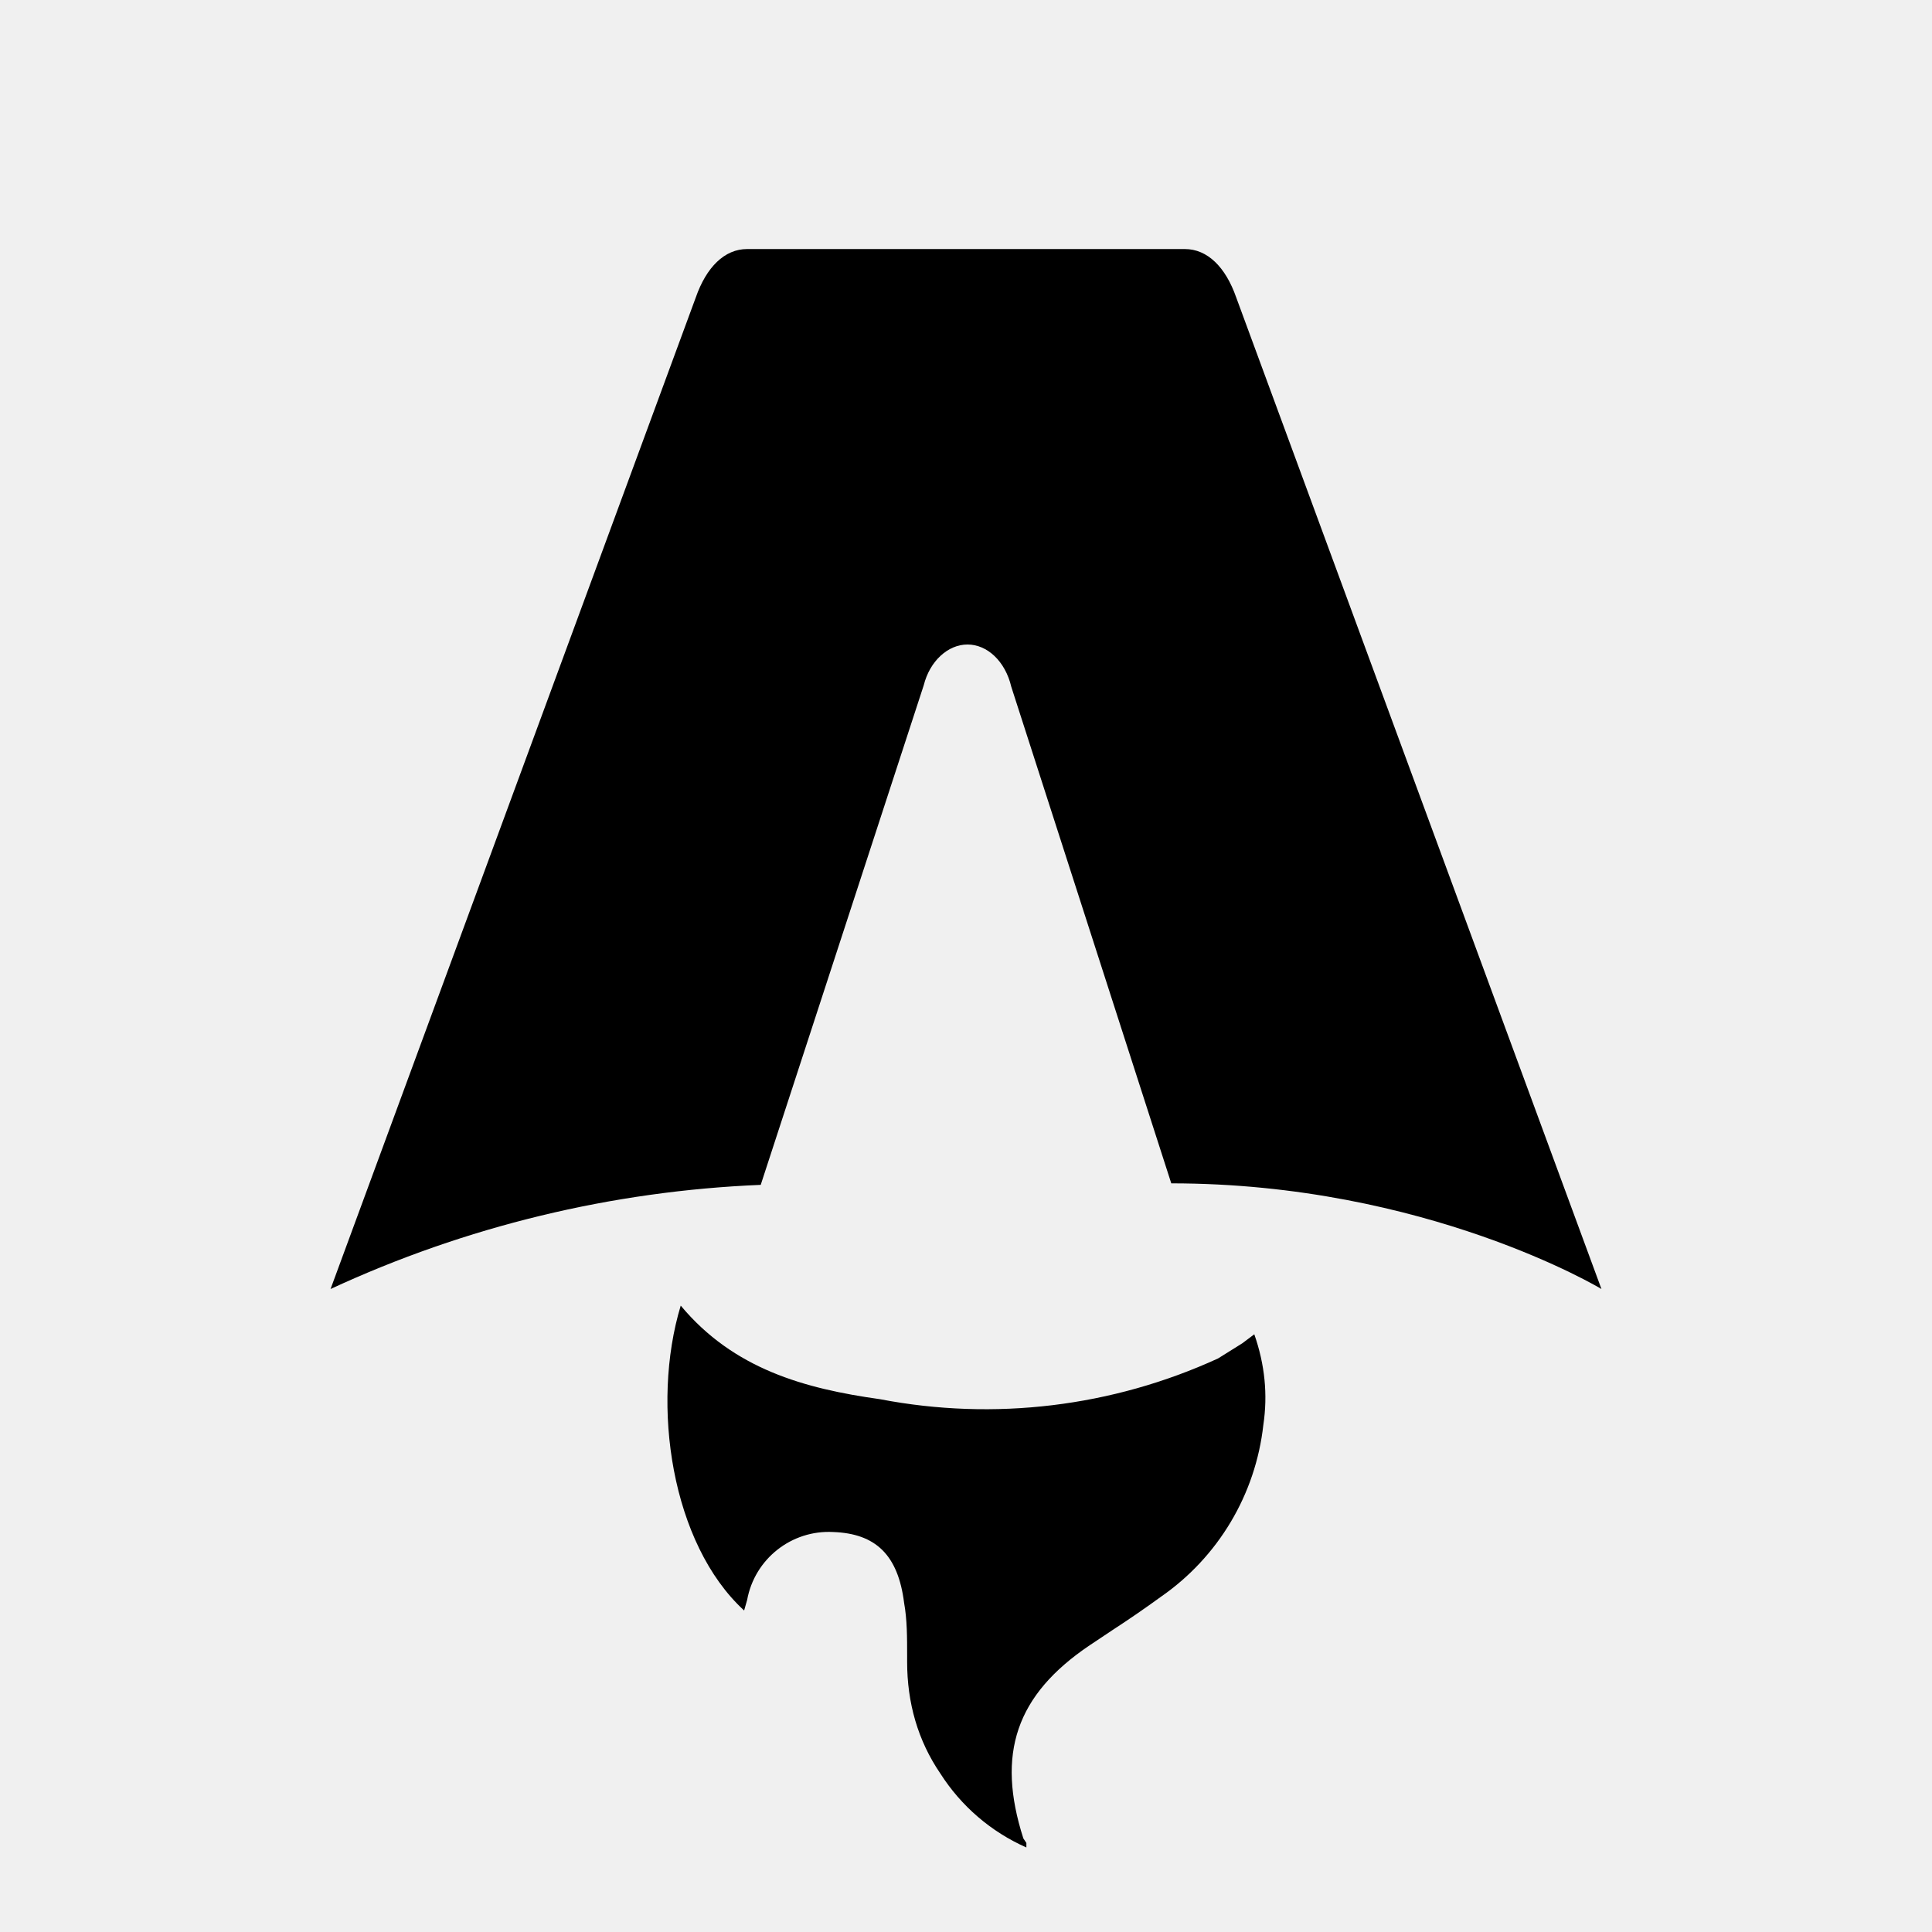
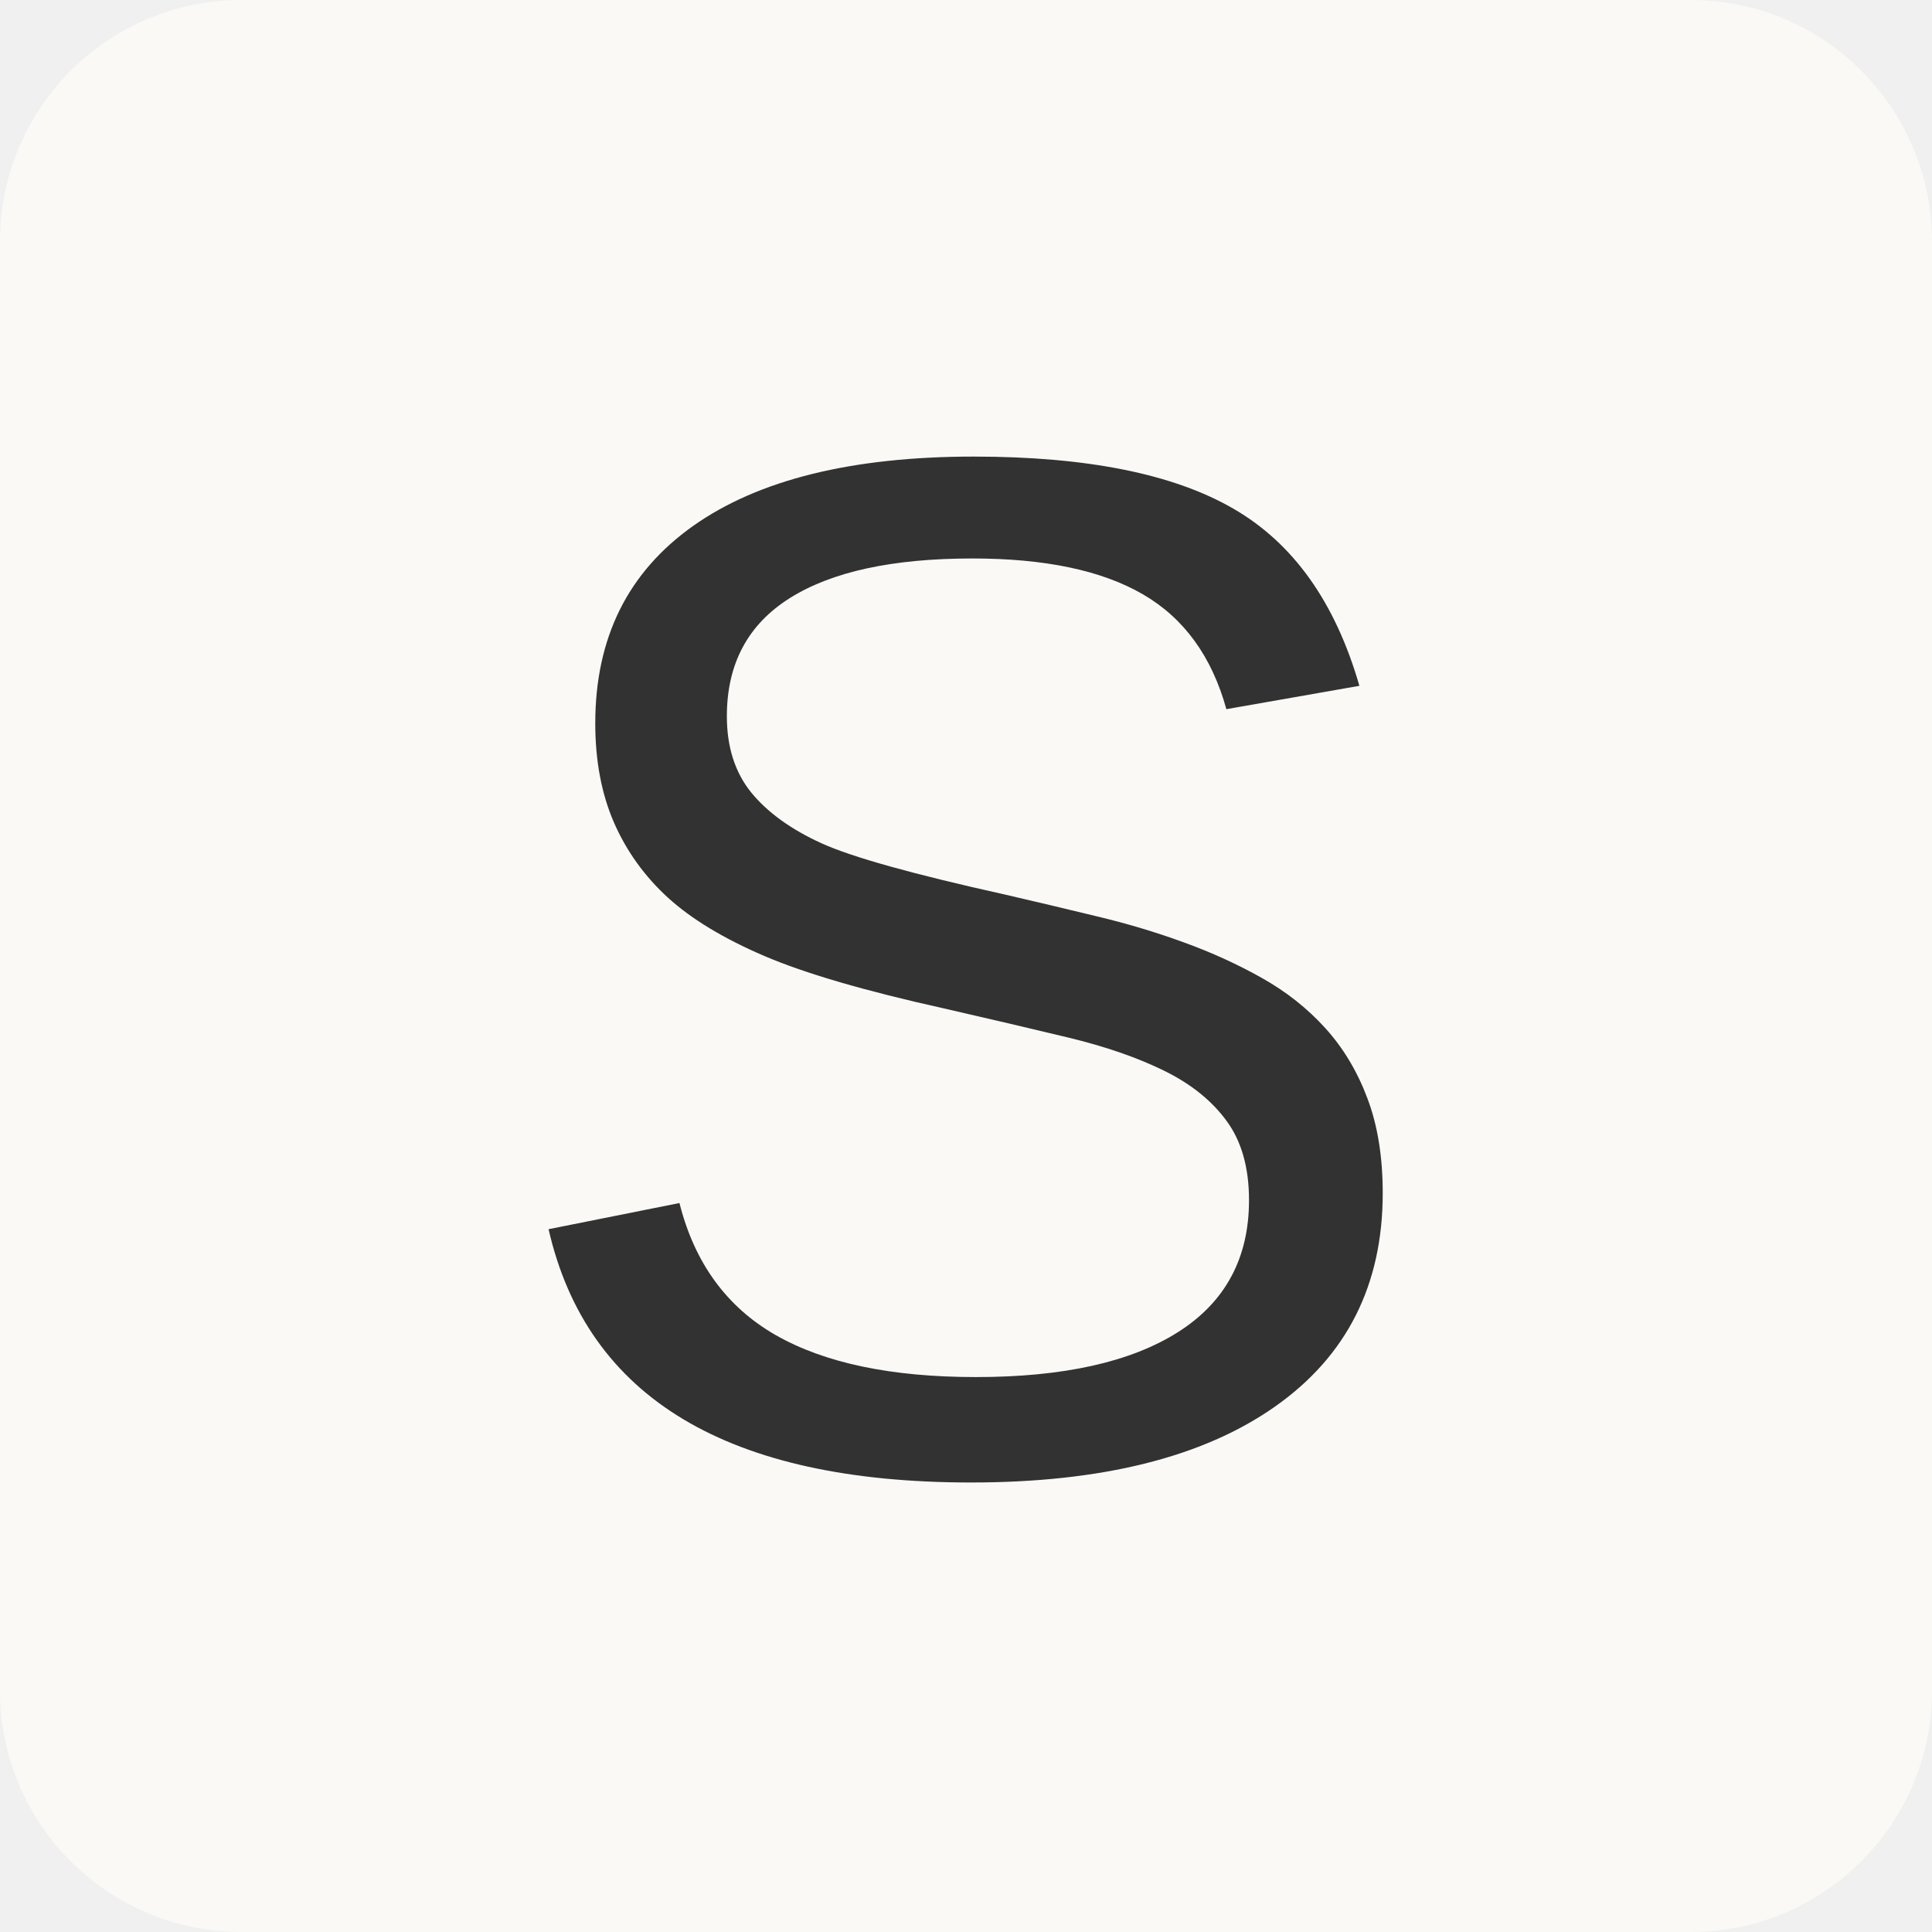
<svg xmlns="http://www.w3.org/2000/svg" fill="none" viewBox="0 0 128 128">
-   <path d="M50.4 78.5a75.1 75.1 0 0 0-28.5 6.9l24.2-65.7c.7-2 1.9-3.2 3.4-3.2h29c1.5 0 2.7 1.2 3.4 3.2l24.2 65.7s-11.6-7-28.5-7L67 45.5c-.4-1.7-1.6-2.8-2.9-2.8-1.3 0-2.5 1.1-2.9 2.7L50.4 78.5Zm-1.1 28.2Zm-4.2-20.2c-2 6.6-.6 15.8 4.2 20.2a17.5 17.5 0 0 1 .2-.7 5.5 5.5 0 0 1 5.7-4.5c2.8.1 4.3 1.5 4.7 4.7.2 1.1.2 2.3.2 3.5v.4c0 2.7.7 5.2 2.2 7.4a13 13 0 0 0 5.7 4.9v-.3l-.2-.3c-1.8-5.6-.5-9.5 4.4-12.8l1.5-1a73 73 0 0 0 3.2-2.2 16 16 0 0 0 6.8-11.4c.3-2 .1-4-.6-6l-.8.6-1.6 1a37 37 0 0 1-22.4 2.7c-5-.7-9.7-2-13.2-6.2Z" />
+   <rect width="100%" height="100%" rx="16" ry="16" />
+   <text x="50%" y="50%" text-anchor="middle" dominant-baseline="central" font-size="96" font-family="Arial" font-weight="500">
+         S
+     </text>
  <style>
-         path { fill: #000; }
+         rect { fill: #FAF9F6; } /* Light background for light mode */
+         text { fill: #323232; } /* Dark text for light mode */
        @media (prefers-color-scheme: dark) {
-             path { fill: #FFF; }
+             rect { fill: #323232; } /* Dark background for dark mode */
+             text { fill: #FAF9F6; } /* Light text for dark mode */
        }
    </style>
</svg>
